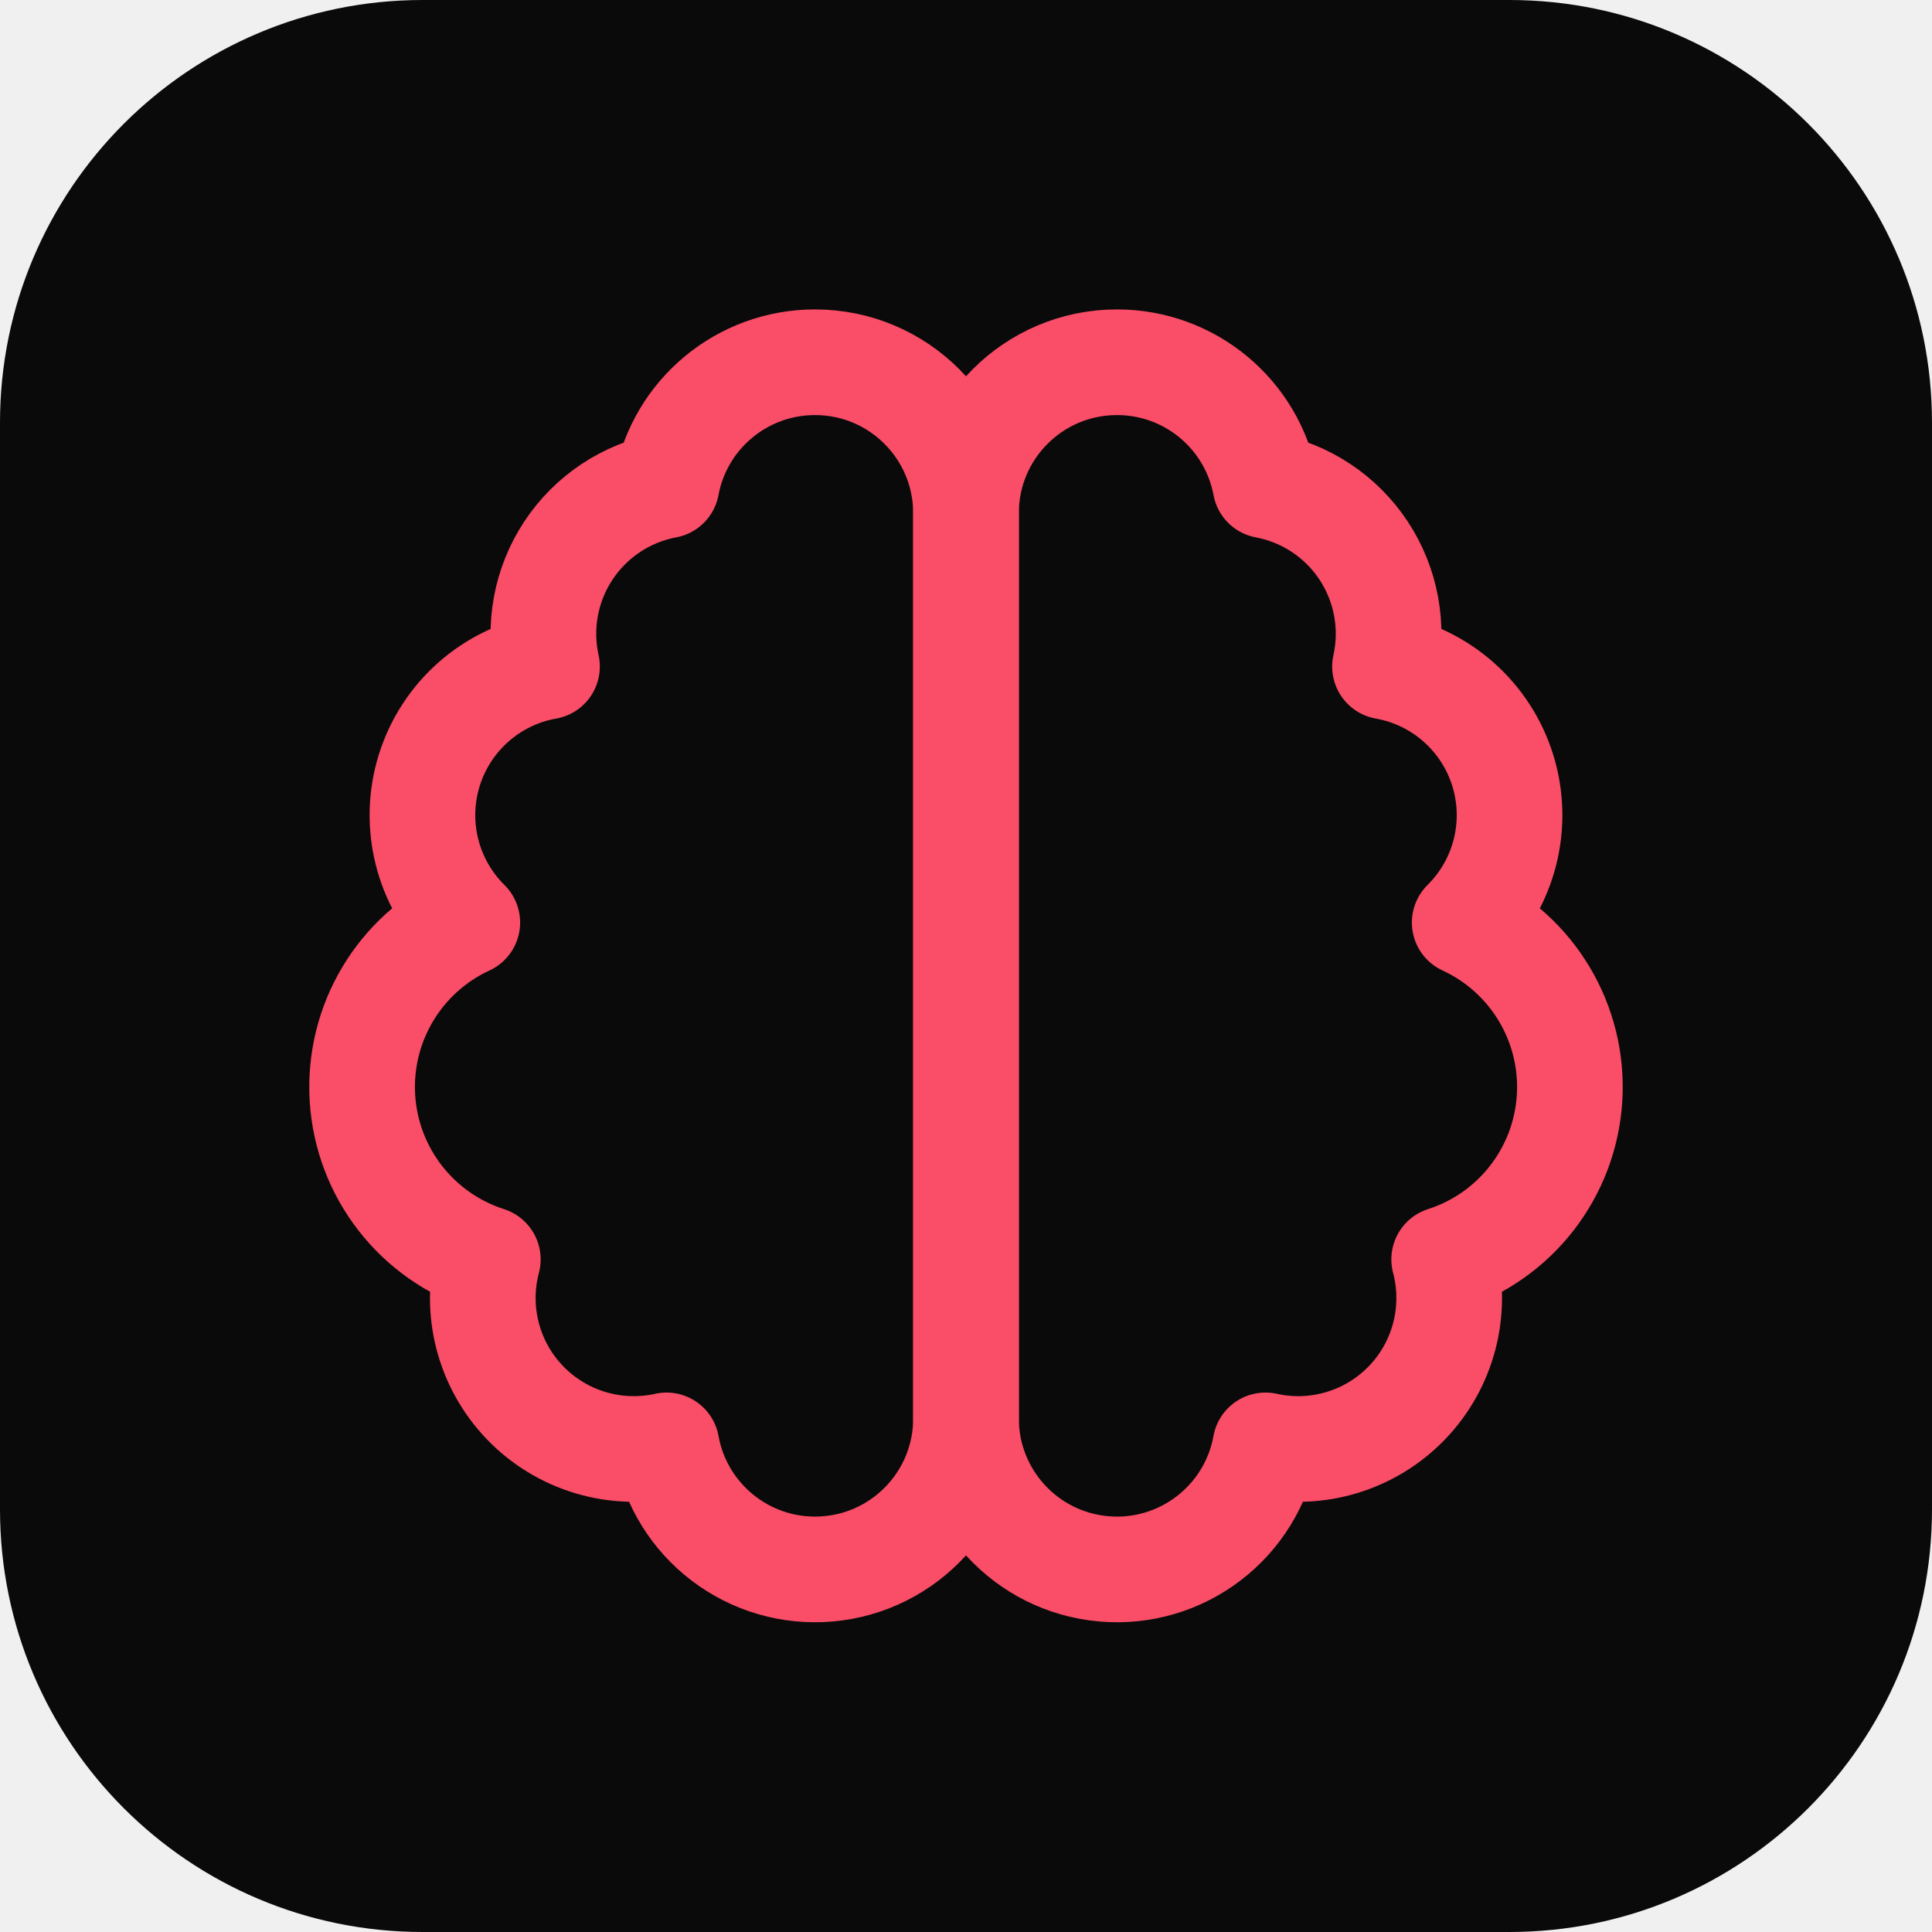
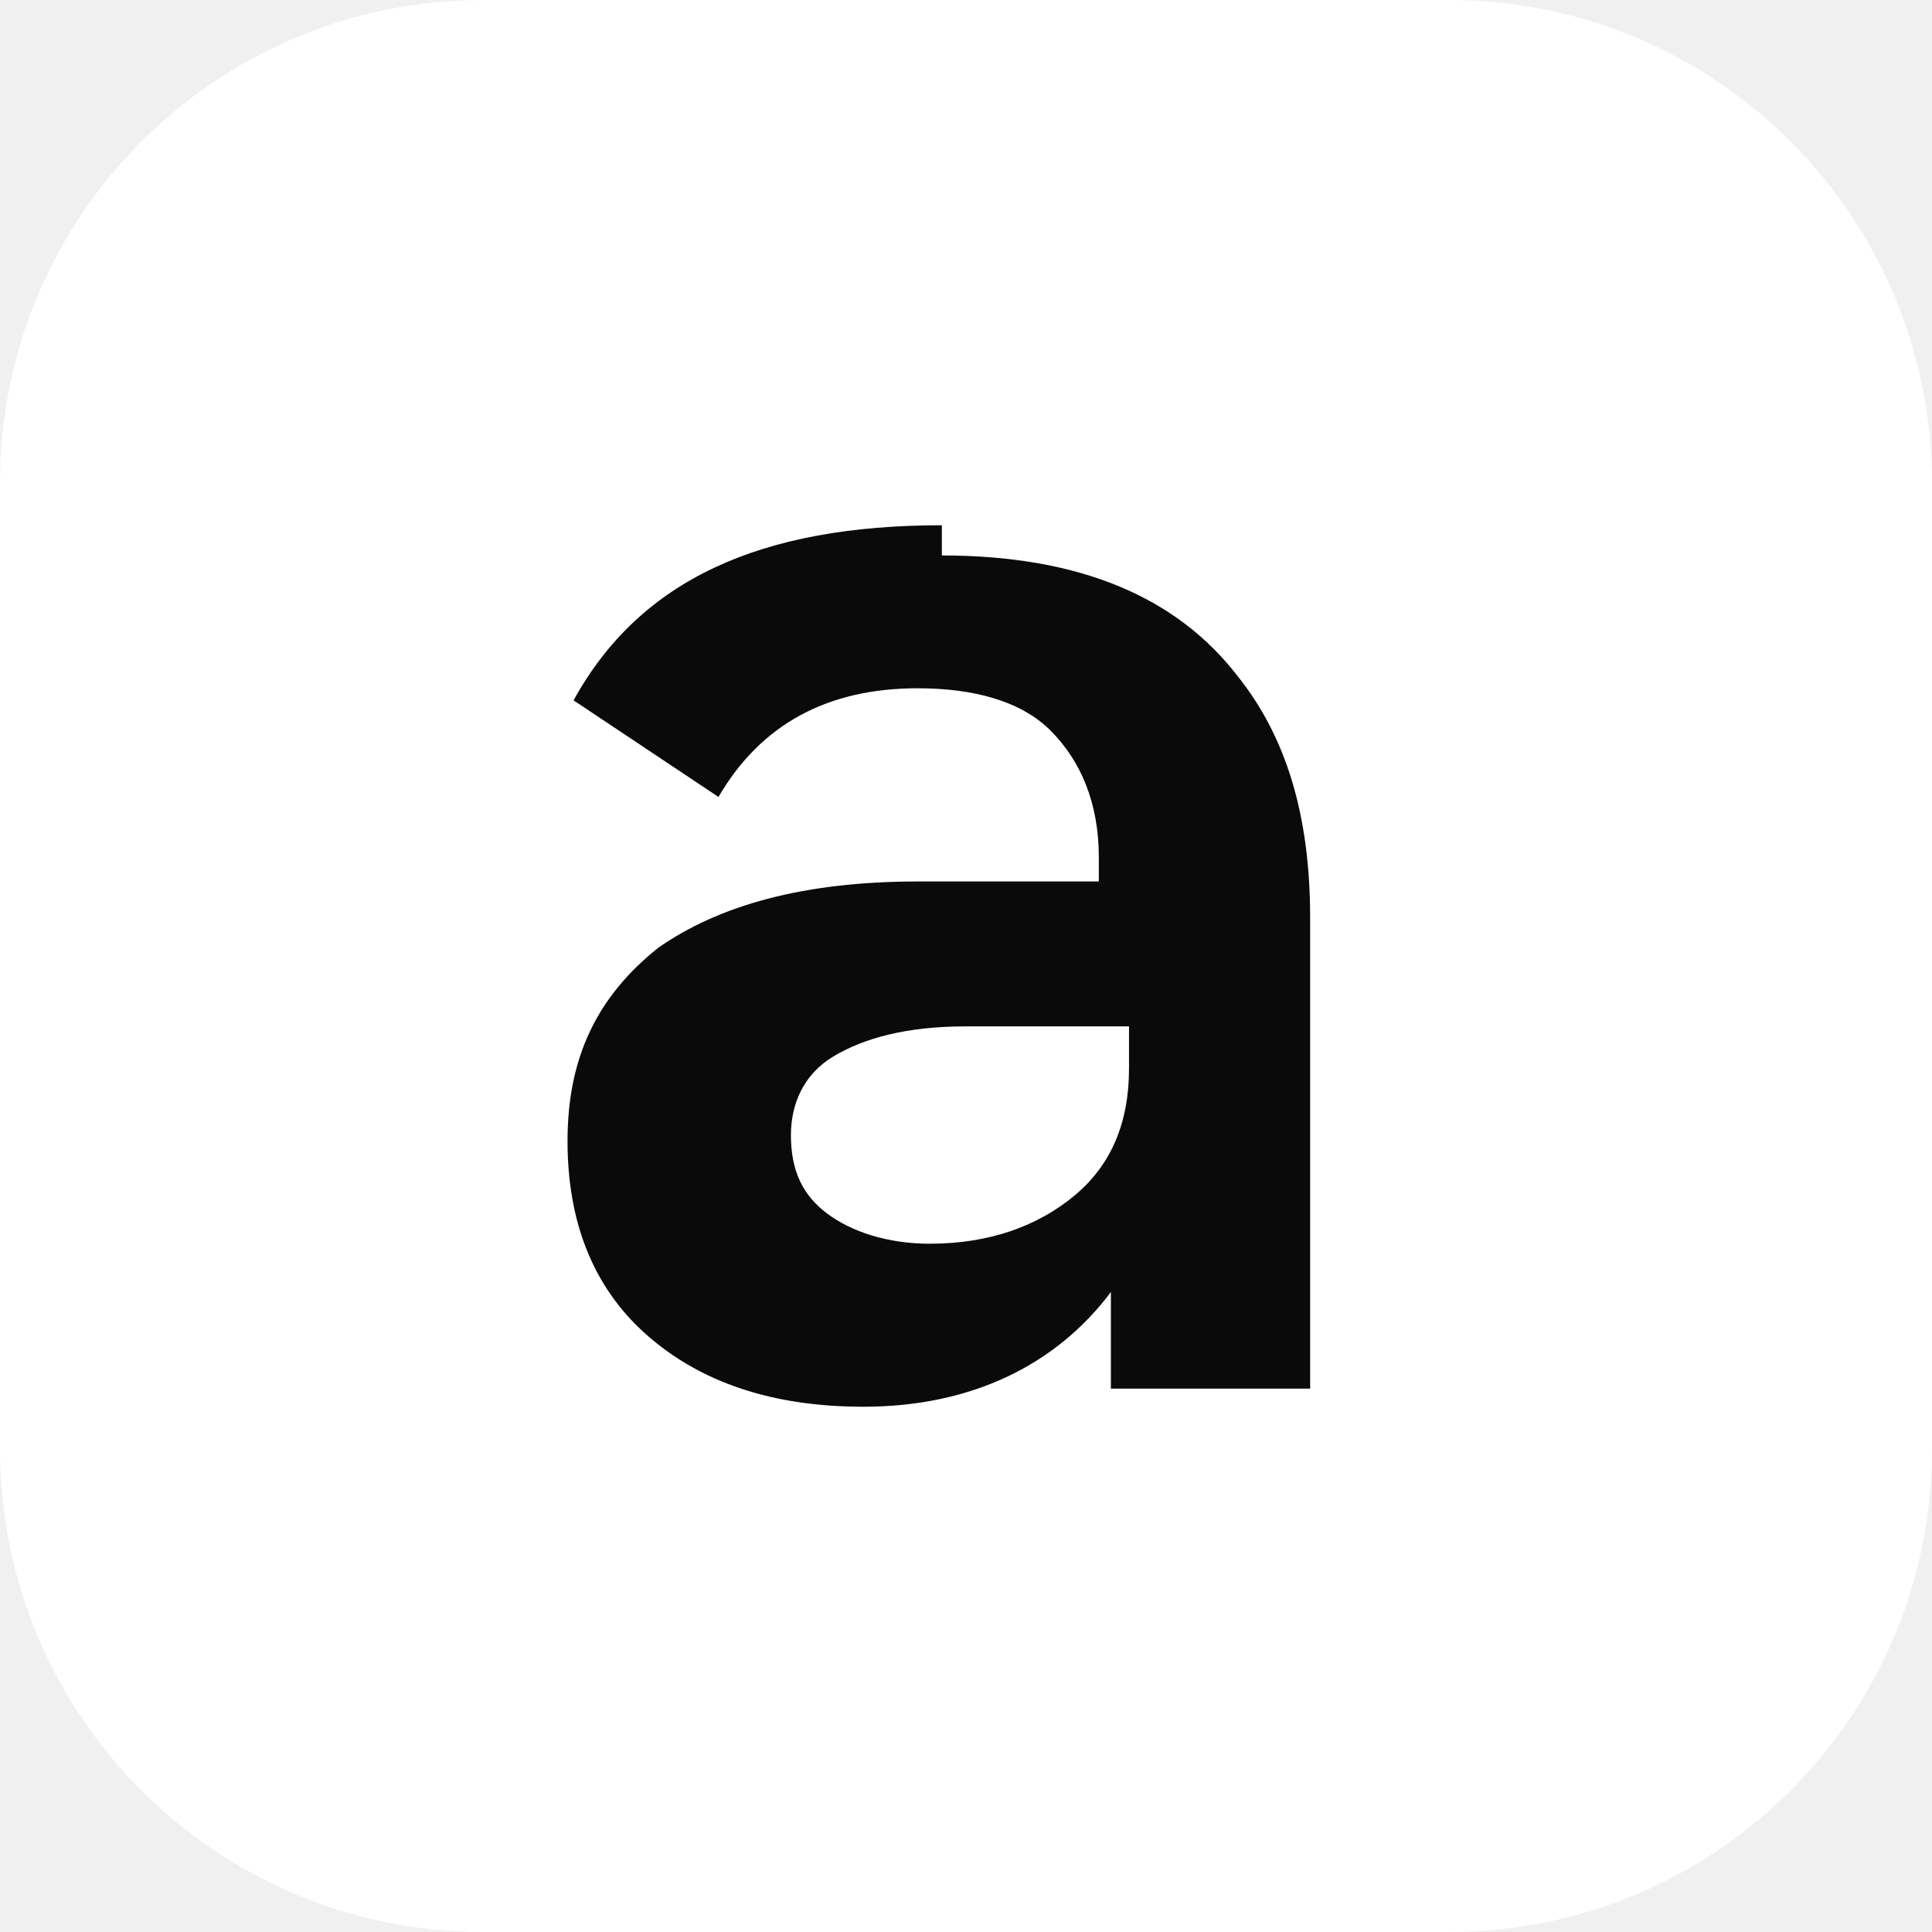
<svg xmlns="http://www.w3.org/2000/svg" viewBox="0 0 32 32" width="32" height="32">
-   <rect width="32" height="32" rx="7" fill="#0a0a0a" />
-   <g transform="translate(4 4)" fill="none" stroke="#fa4d67" stroke-width="1.75" stroke-linecap="round" stroke-linejoin="round">
-     <path d="M9.5 2A2.5 2.5 0 0 1 12 4.5v15a2.5 2.5 0 0 1-4.96.44 2.5 2.5 0 0 1-2.96-3.08 3 3 0 0 1-.34-5.58 2.5 2.5 0 0 1 1.32-4.24 2.5 2.5 0 0 1 1.98-3A2.5 2.5 0 0 1 9.5 2Z" />
-     <path d="M14.5 2A2.5 2.5 0 0 0 12 4.5v15a2.5 2.5 0 0 0 4.96.44 2.5 2.5 0 0 0 2.96-3.08 3 3 0 0 0 .34-5.58 2.5 2.5 0 0 0-1.32-4.24 2.5 2.5 0 0 0-1.98-3A2.5 2.5 0 0 0 14.5 2Z" />
-   </g>
+   <rect width="32" height="32" rx="8" fill="#ffffff" />
+   <path fill="#0a0a0b" d="M15.6 9.2c2.3 0 3.9.7 4.9 2 .8 1 1.2 2.3 1.2 4V23h-3.3v-1.6c-.9 1.2-2.3 1.9-4.1 1.9-1.5 0-2.7-.4-3.6-1.2-.9-.8-1.3-1.9-1.3-3.2 0-1.4.5-2.4 1.5-3.2 1-.7 2.4-1.1 4.3-1.1h3v-.4c0-.9-.3-1.6-.8-2.1-.5-.5-1.3-.7-2.2-.7-1.5 0-2.6.6-3.3 1.8l-2.4-1.6c1.1-2 3.1-2.9 6.1-2.9Zm.4 7.8c-1 0-1.7.2-2.2.5-.5.3-.7.8-.7 1.3 0 .6.2 1 .6 1.3.4.3 1 .5 1.7.5 1 0 1.8-.3 2.4-.8.6-.5.9-1.2.9-2.1V17h-2.7Z" />
</svg>
